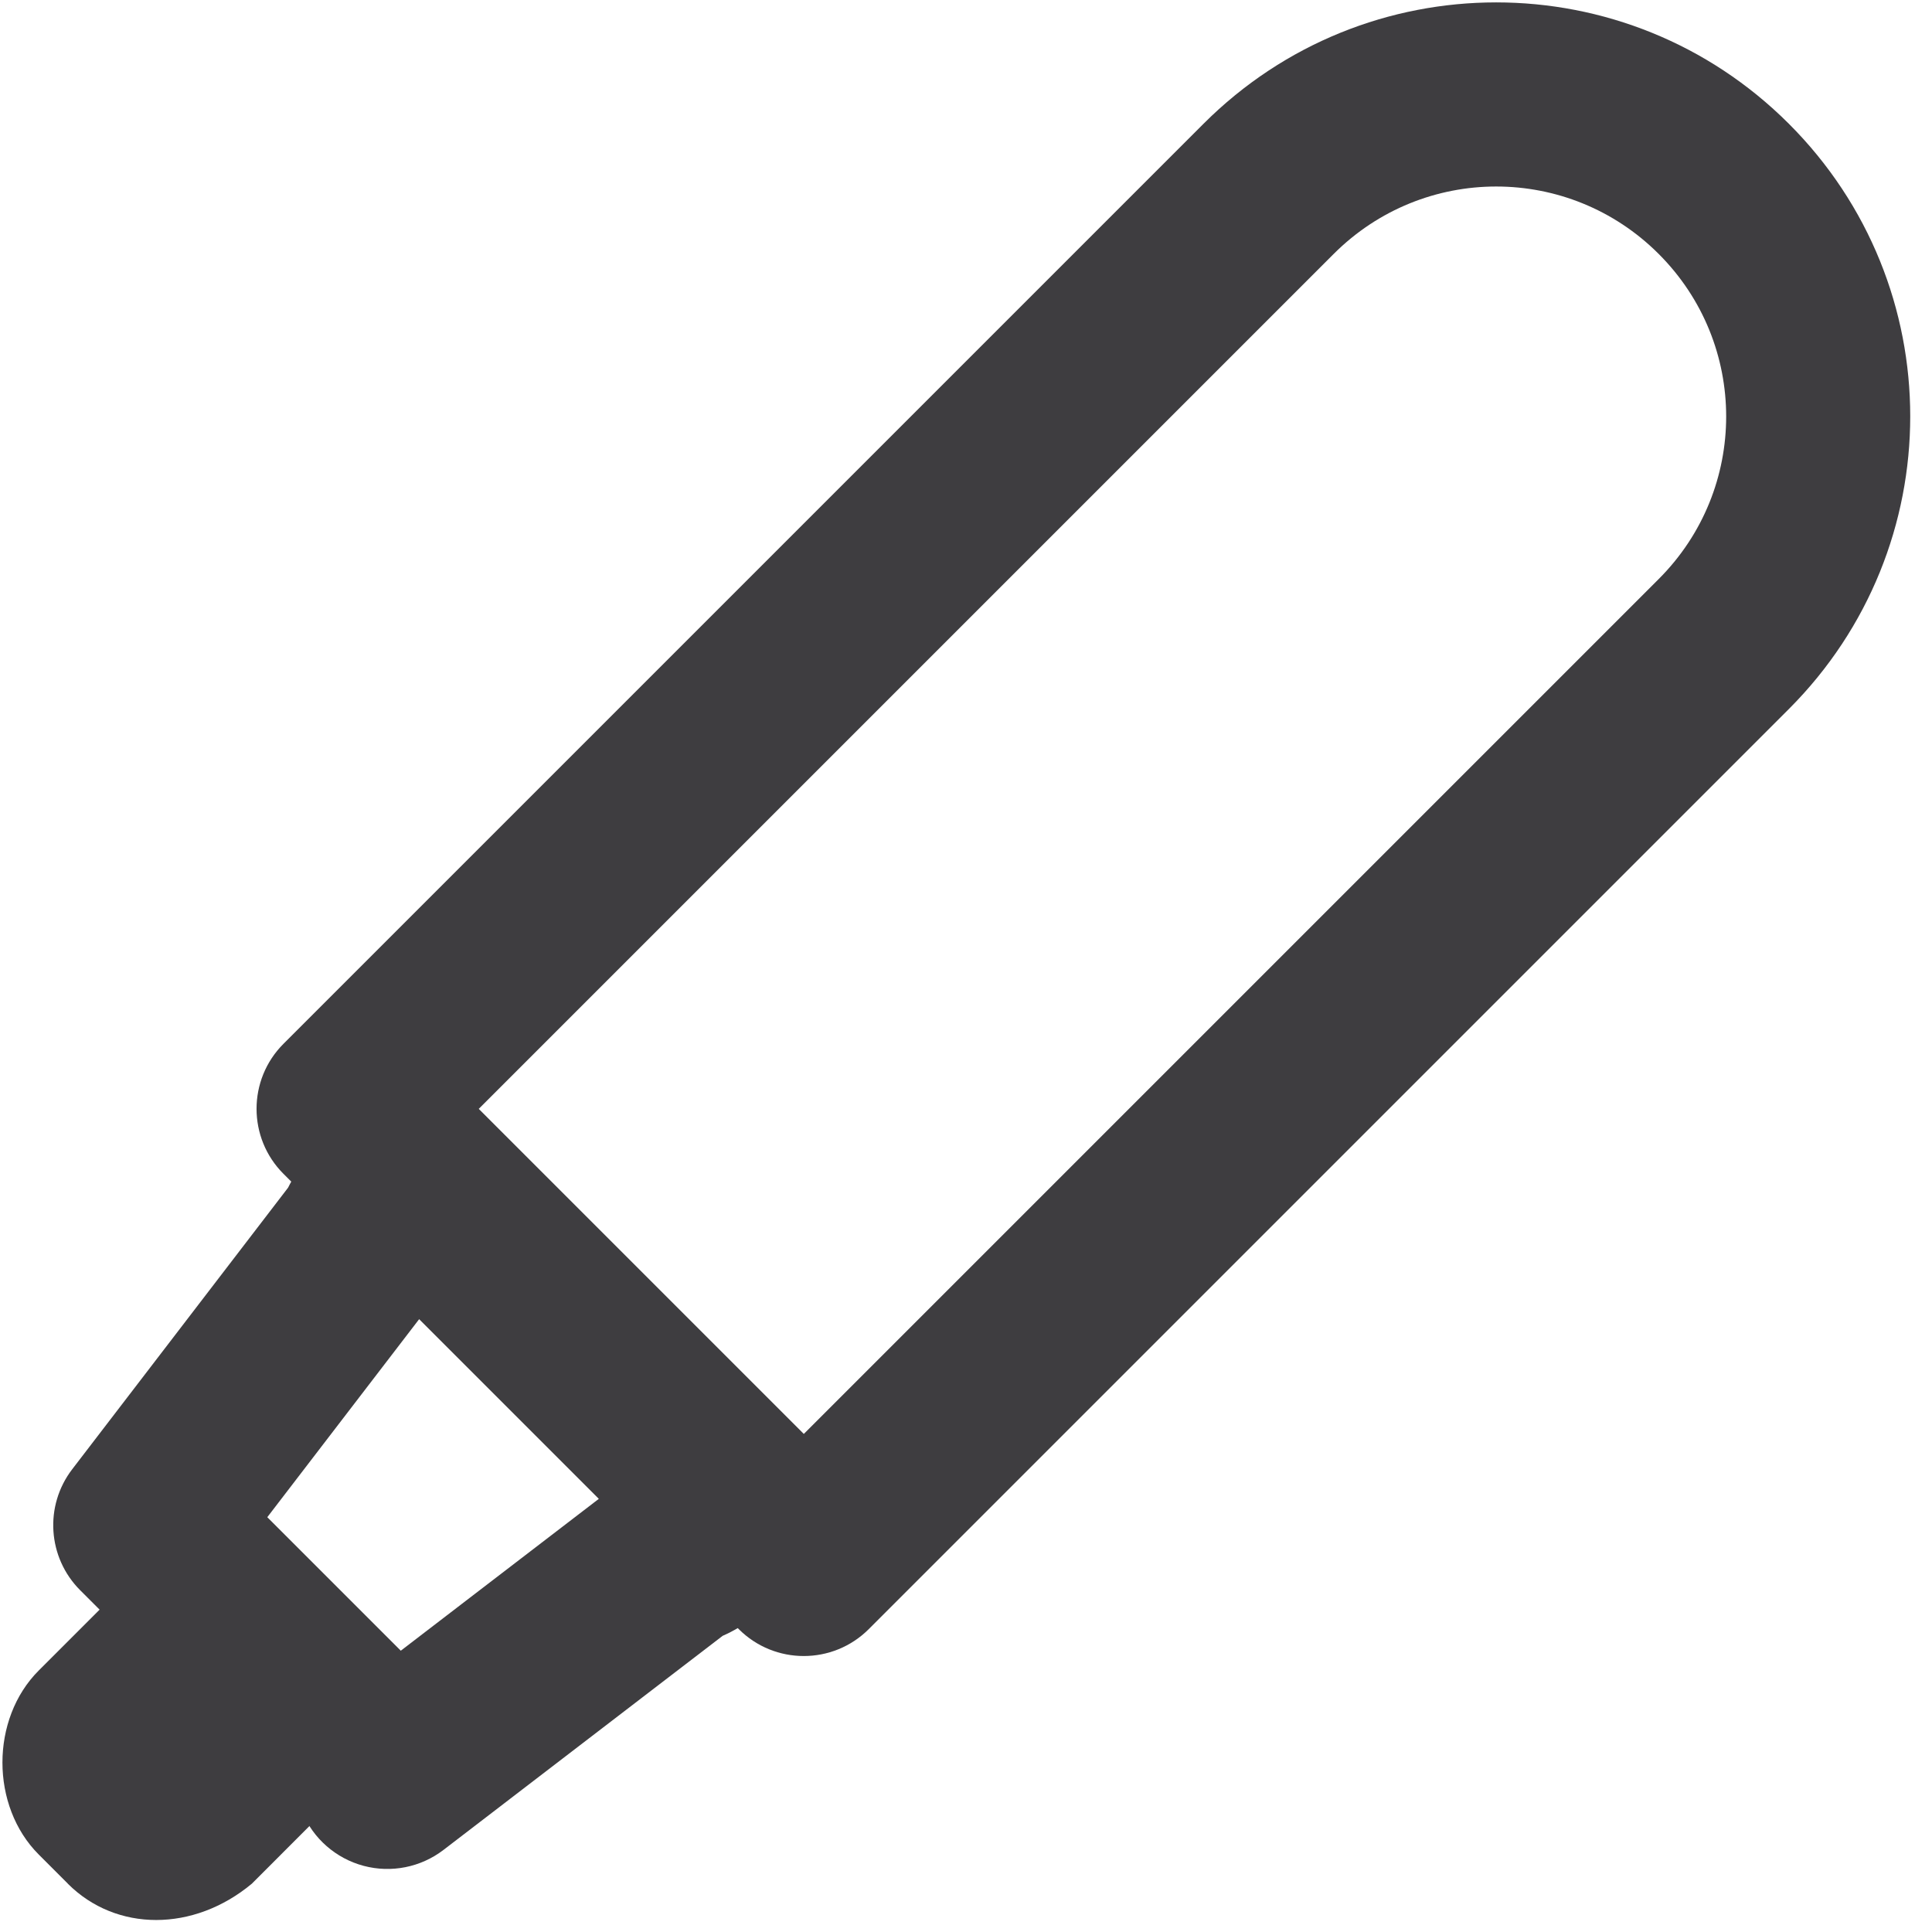
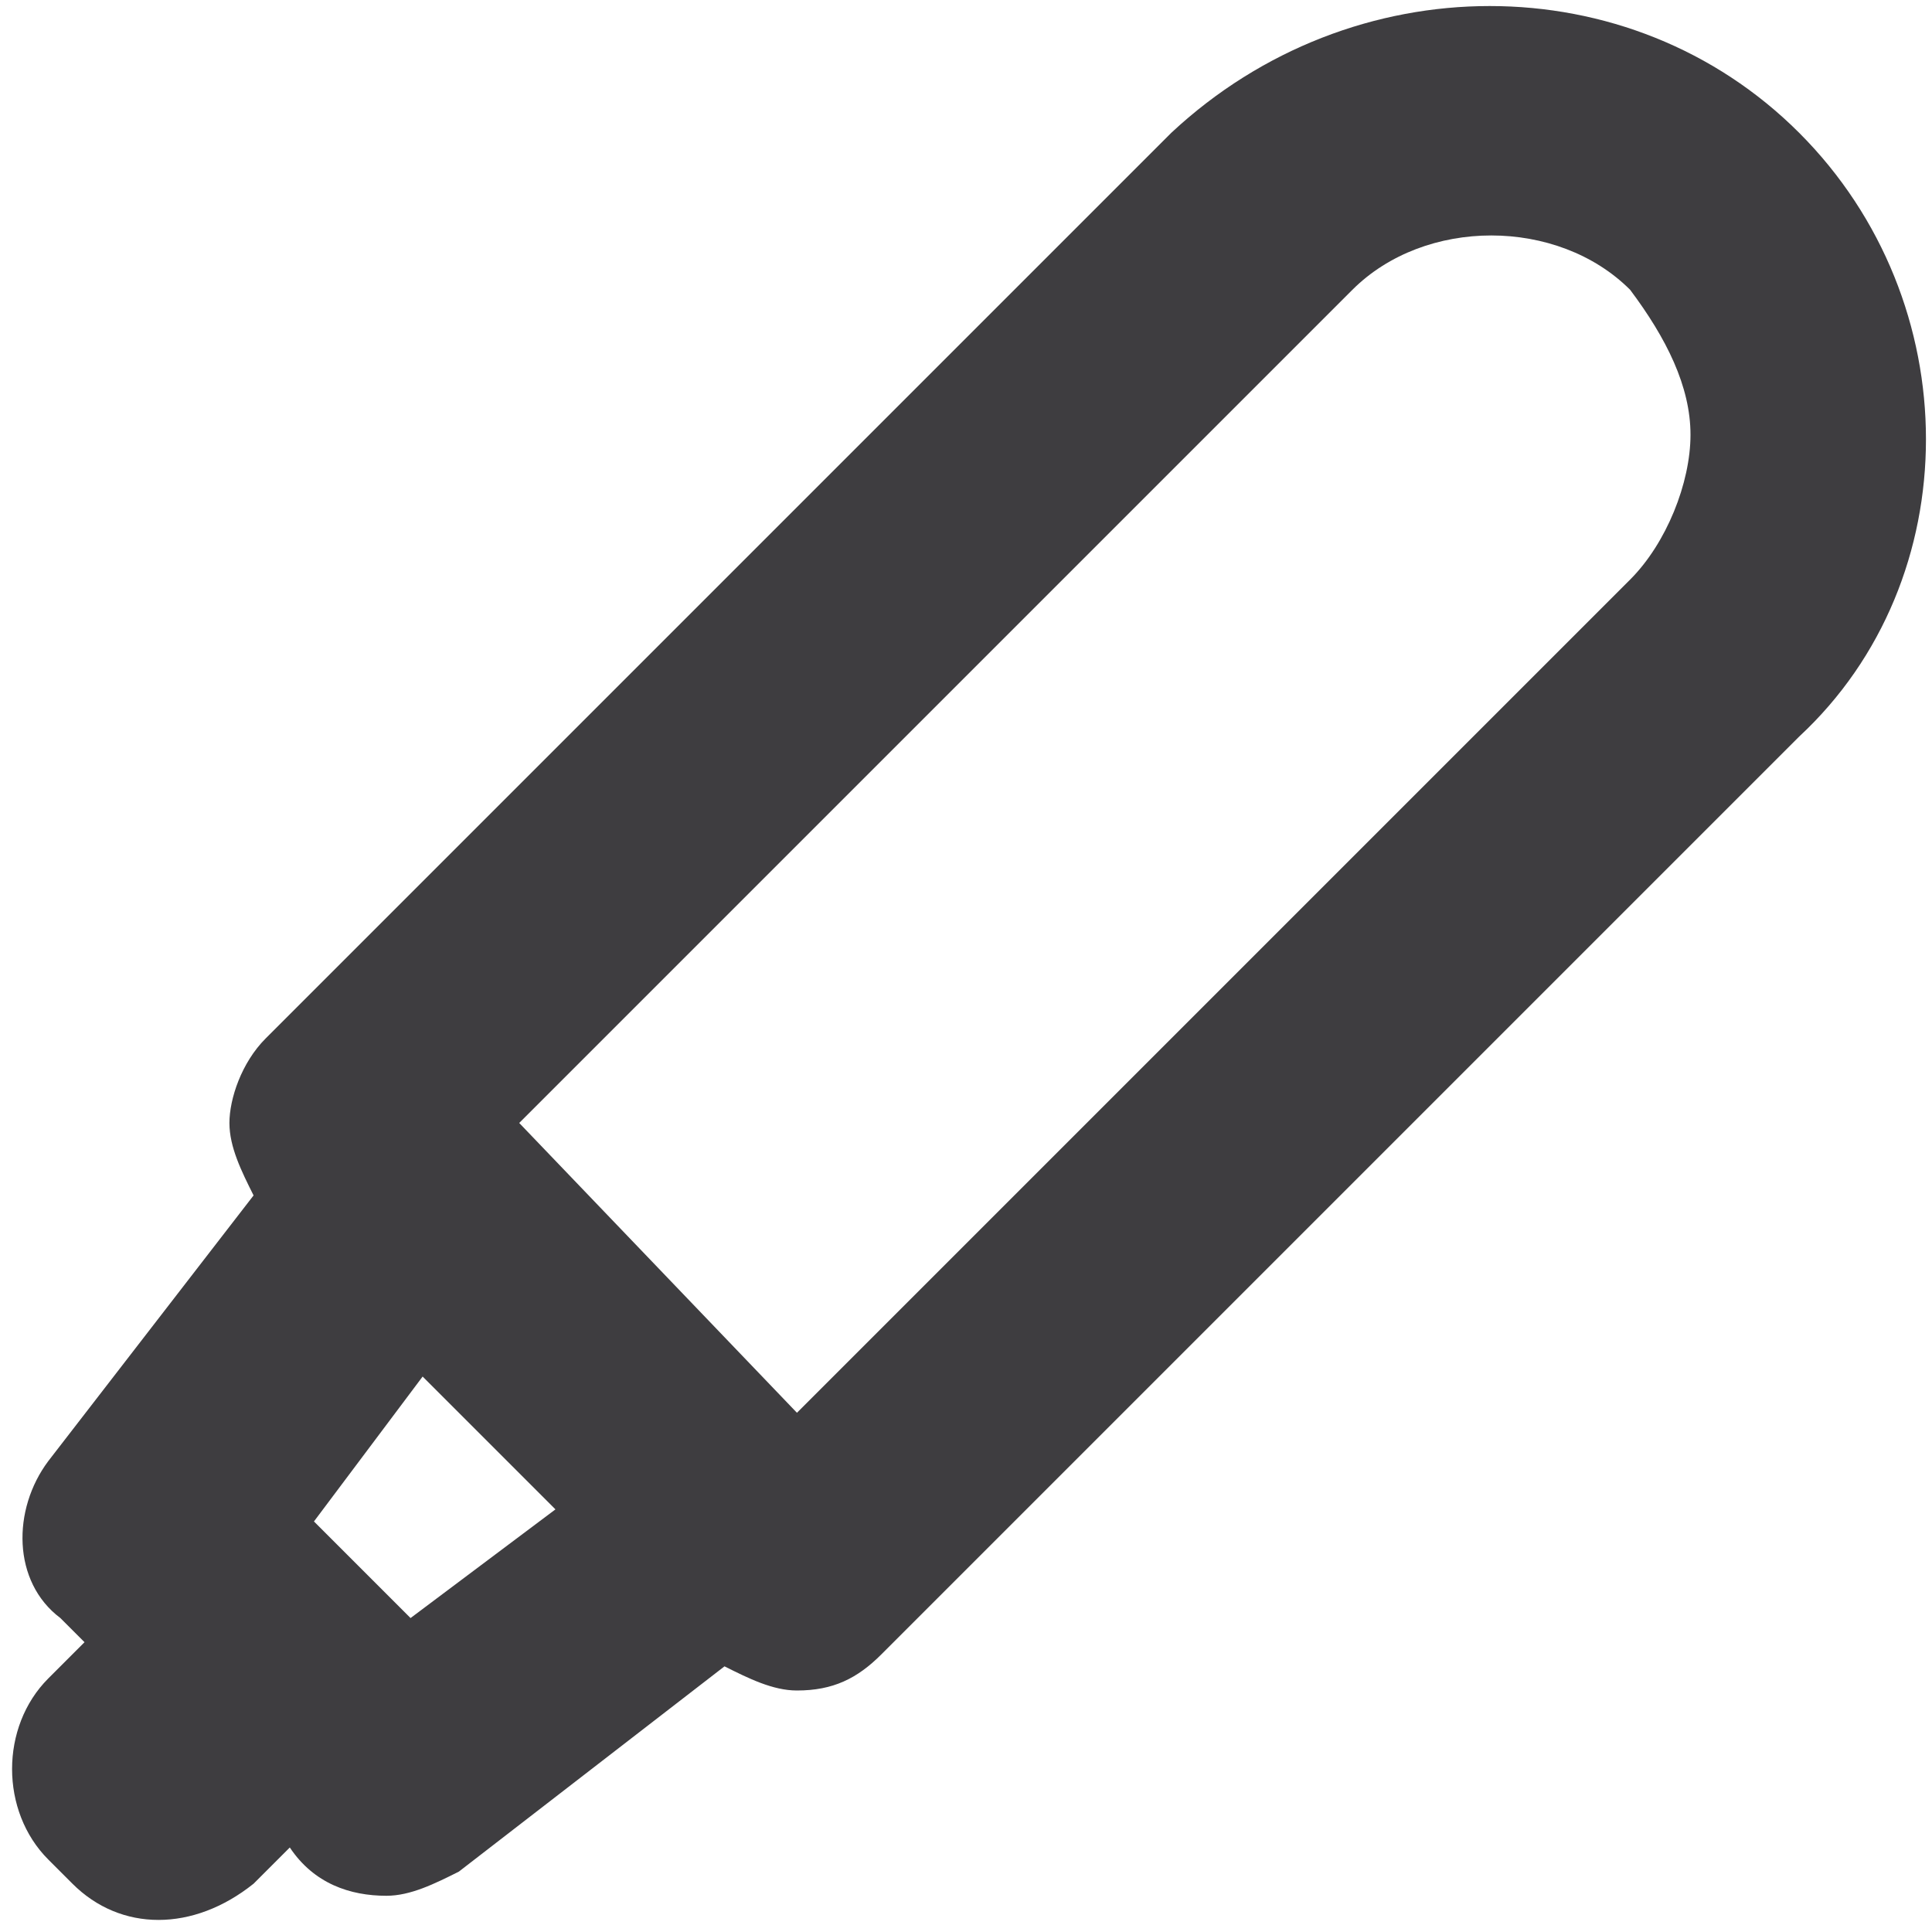
- <svg xmlns="http://www.w3.org/2000/svg" width="20" height="20">
-   <path fill="#3e3d40" d="M8.321 14.844l8.85-8.85c.931-.931.931-2.434 0-3.365s-2.434-.931-3.365 0l-8.85 8.85 3.365 3.365zm-.674 2.02l-4.712-4.712a.952.952 0 0 1 0-1.347l9.524-9.524c1.675-1.675 4.383-1.675 6.059 0s1.675 4.383 0 6.059l-9.524 9.524a.952.952 0 0 1-1.347 0z" />
-   <path fill="#3e3d40" d="M6.2 15.517l-1.861-1.861-1.572 2.05 1.382 1.382 2.05-1.572zm-3.164 3.151L.83 16.462a.952.952 0 0 1-.082-1.253l2.234-2.914c.391-.788 1.42-.999 2.158-.507l.145.119 2.707 2.707c.698.698.39 1.926-.511 2.32L4.59 19.151a.955.955 0 0 1-1.461-.39l-.093-.093z" />
-   <path fill="#3e3d40" d="M.702 19.499l-.301-.301c-.501-.501-.501-1.404 0-1.905l1.002-1.002 2.206 2.206L2.607 19.5c-.602.501-1.404.501-1.905 0z" />
+ <svg xmlns="http://www.w3.org/2000/svg" version="1.1" id="Layer_1" x="0px" y="0px" viewBox="0 0 16 16" style="enable-background:new 0 0 16 16;" xml:space="preserve">
+   <path fill="#3e3d40" d="M14.9,1.1c-1.4-1.4-3.7-1.4-5.2,0L2.2,8.6C2,8.8,1.9,9.1,1.9,9.3c0,0.2,0.1,0.4,0.2,0.6l-1.7,2.2c-0.3,0.4-0.3,1,0.1,1.3  l0.2,0.2l-0.3,0.3c-0.4,0.4-0.4,1.1,0,1.5l0.2,0.2v0c0.4,0.4,1,0.4,1.5,0l0.3-0.3c0,0,0,0,0,0c0.2,0.3,0.5,0.4,0.8,0.4  c0.2,0,0.4-0.1,0.6-0.2l2.2-1.7c0,0,0,0,0,0c0.2,0.1,0.4,0.2,0.6,0.2c0,0,0,0,0,0c0.3,0,0.5-0.1,0.7-0.3l7.6-7.6  C16.3,4.8,16.3,2.5,14.9,1.1z M4.6,12.5l-1.2,0.9l-0.8-0.8l0.9-1.2L4.6,12.5z M4.3,9.3l6.9-6.9c0.6-0.6,1.7-0.6,2.3,0  C13.8,2.8,14,3.2,14,3.6c0,0.4-0.2,0.9-0.5,1.2l-6.9,6.9L4.3,9.3z" />
</svg>
